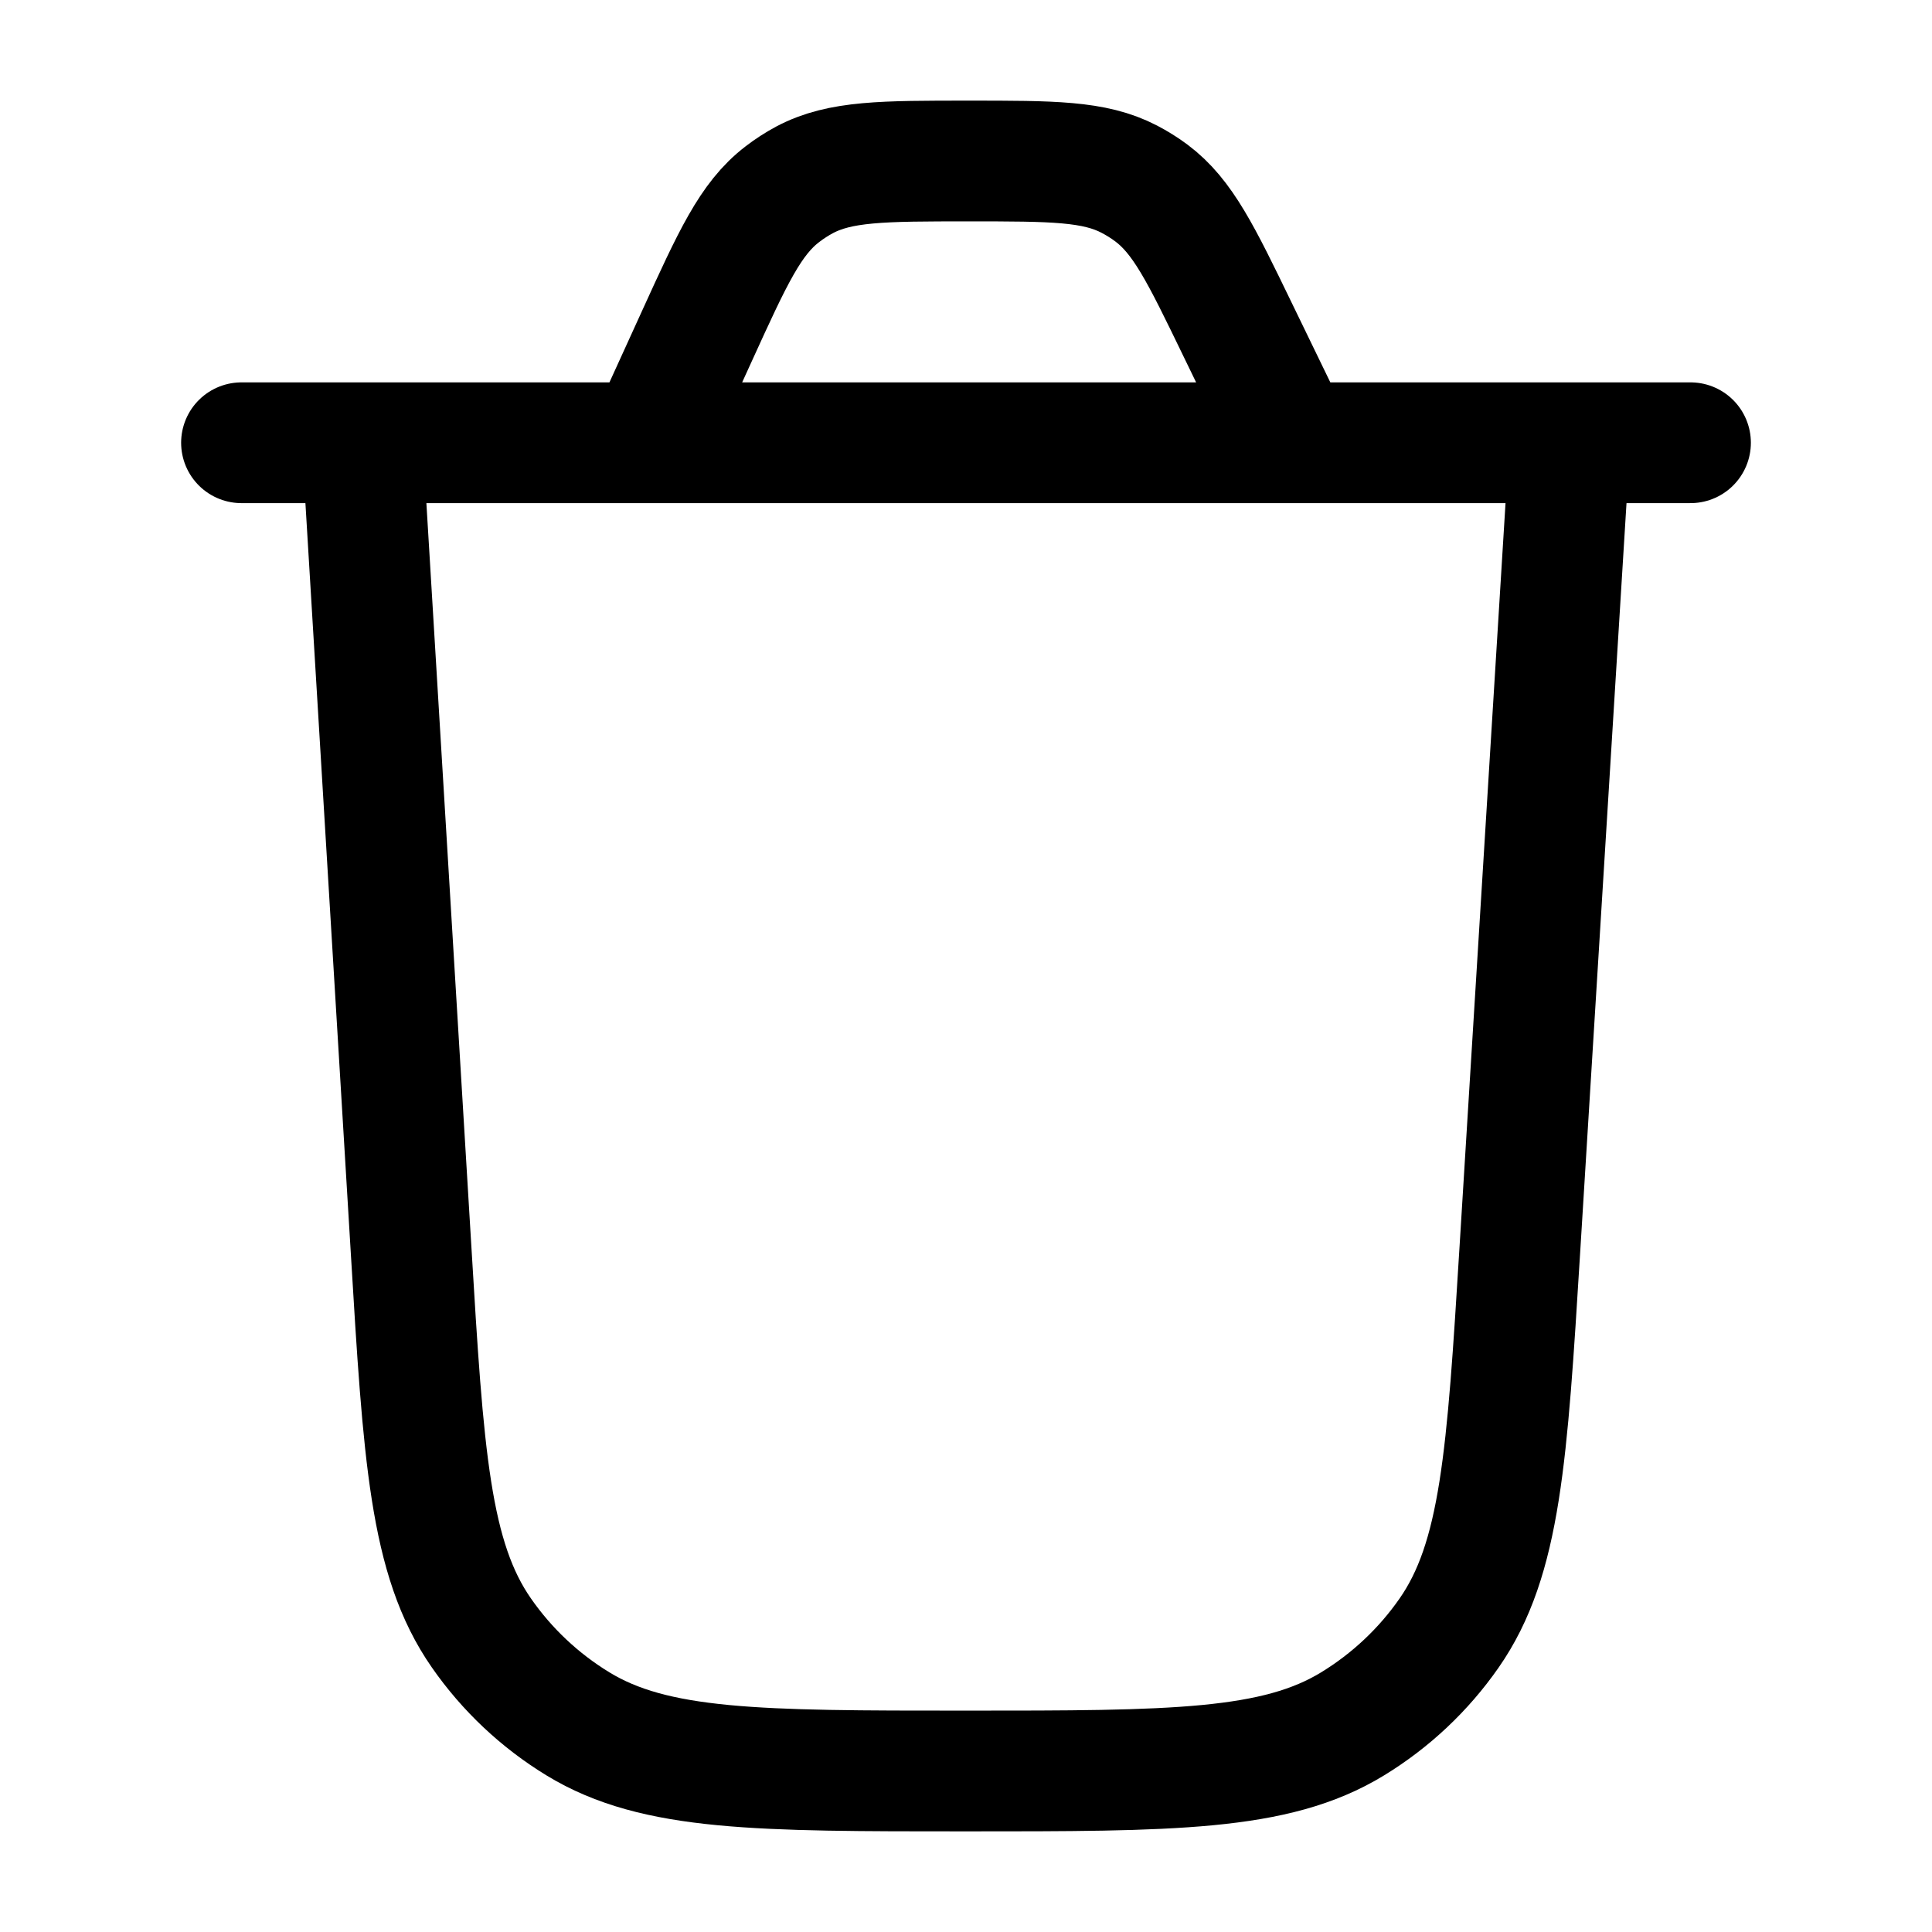
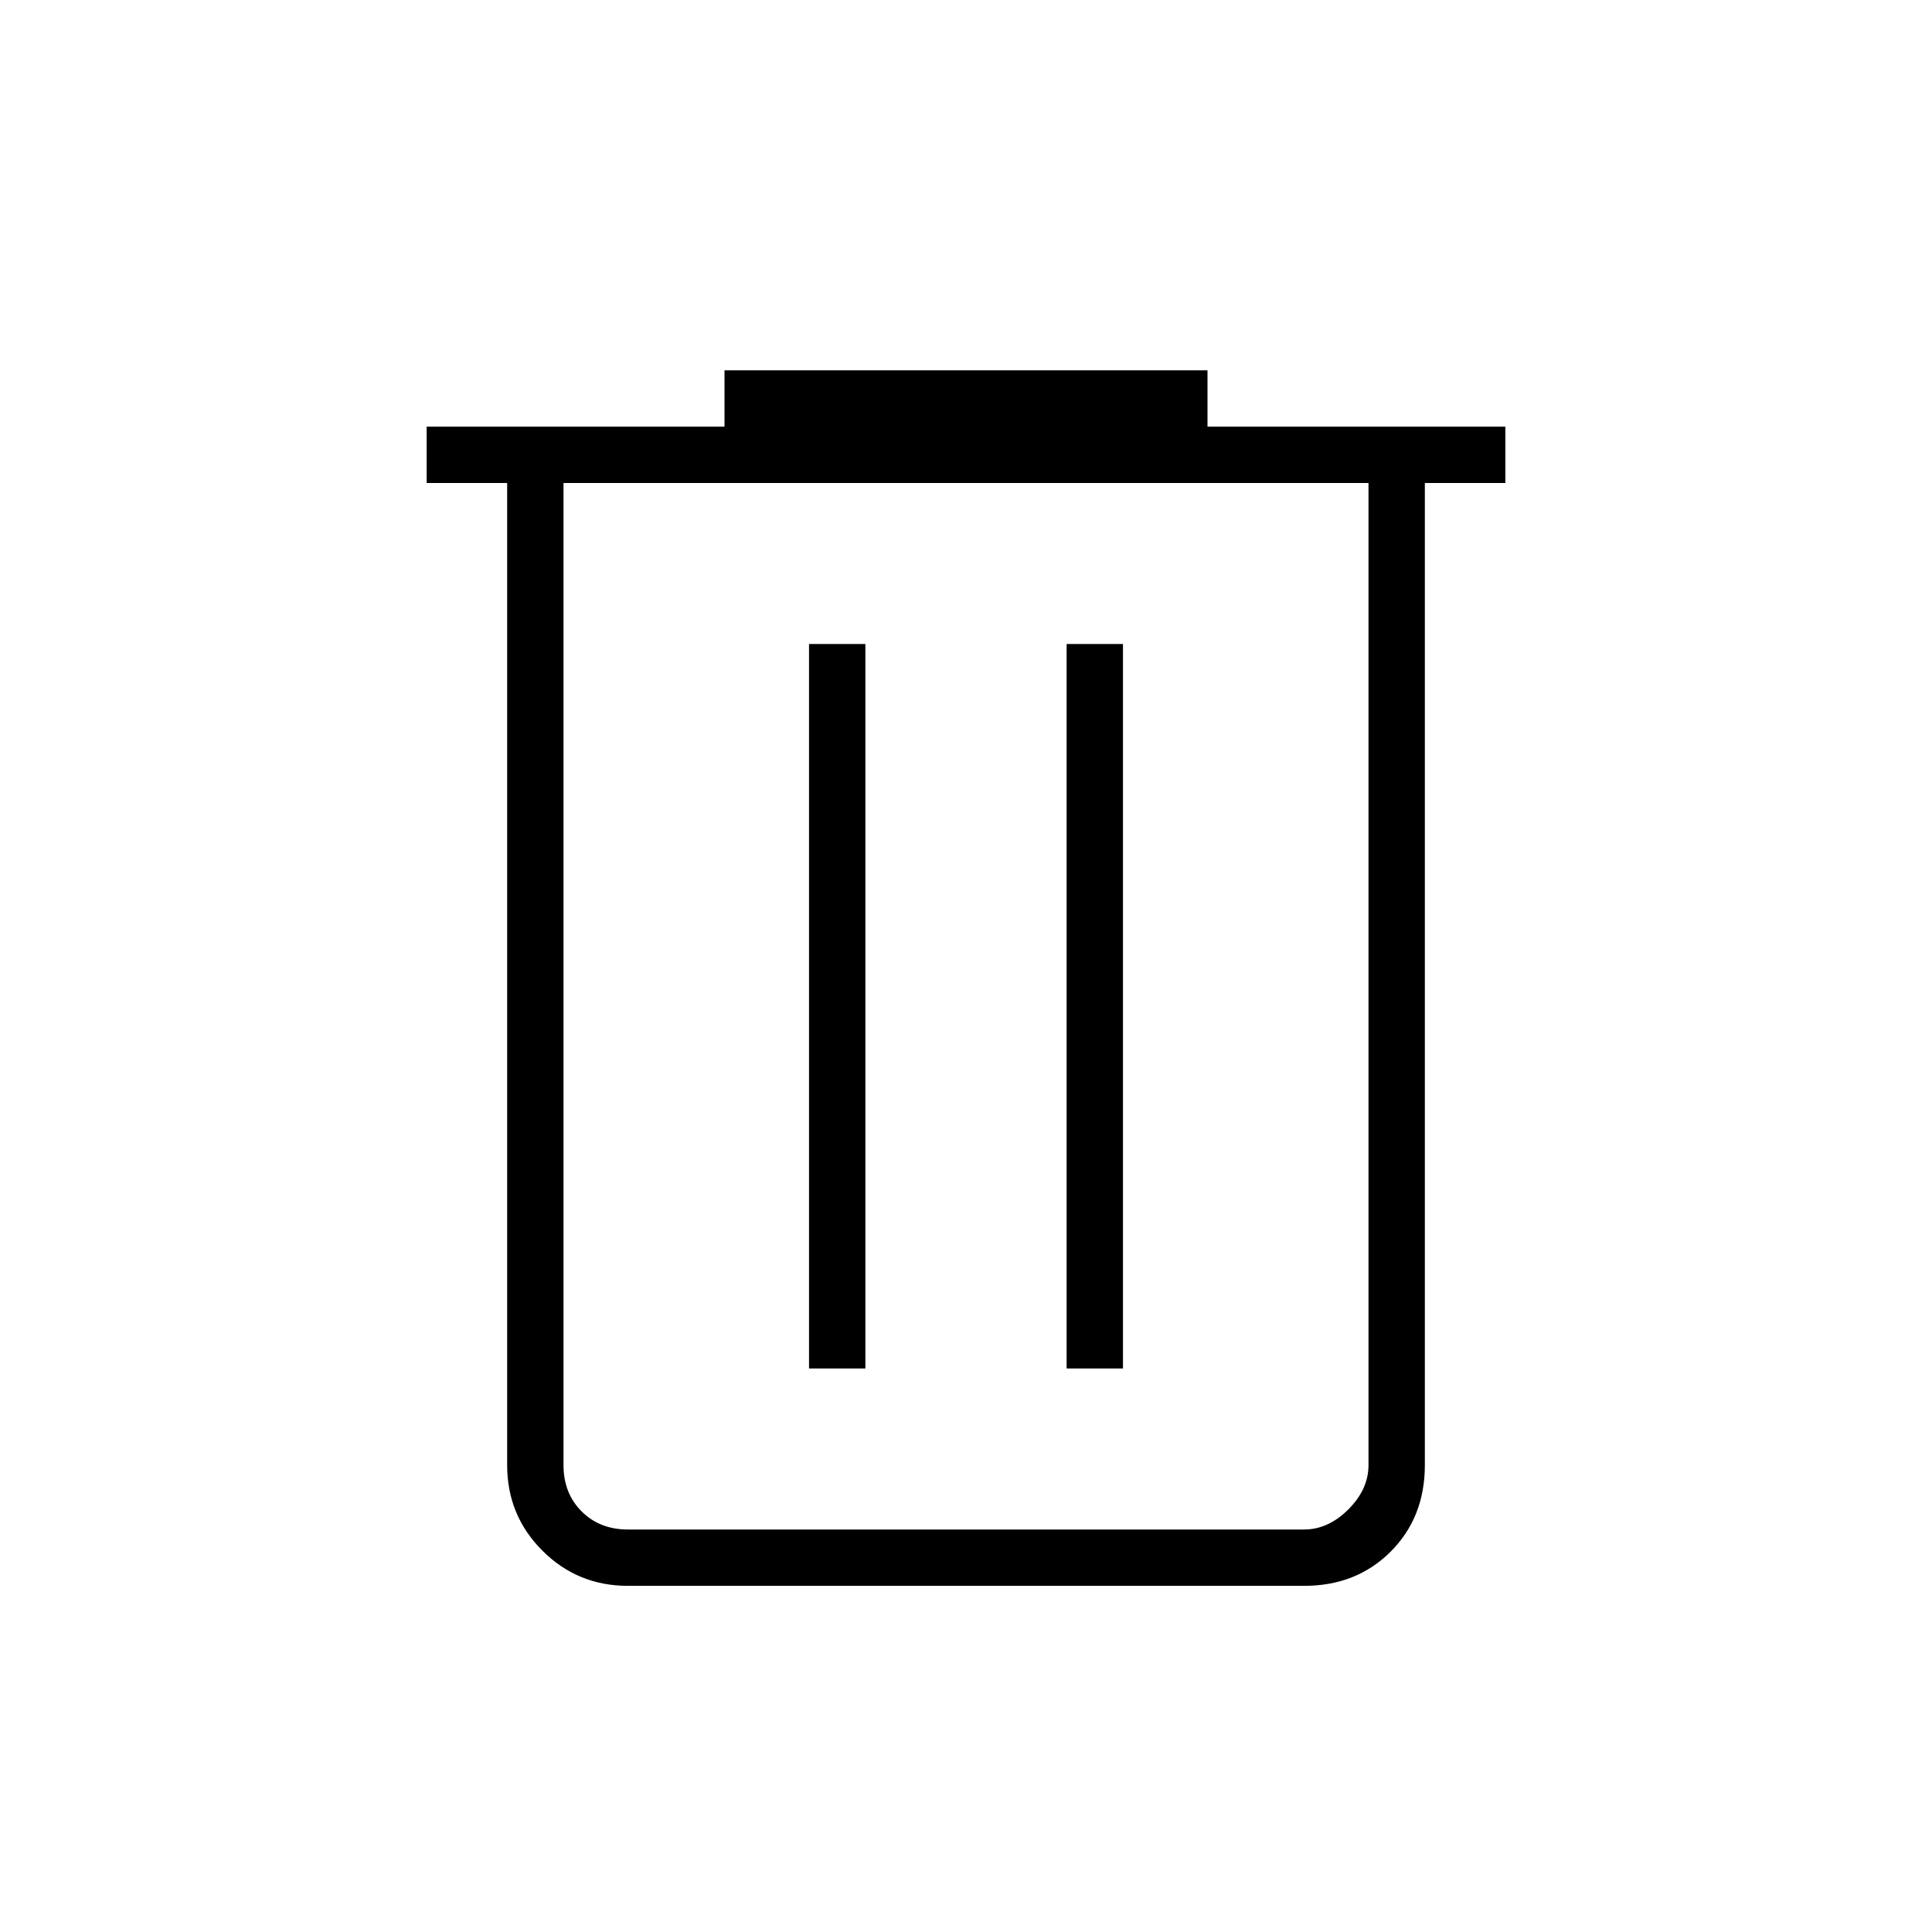
- <svg xmlns="http://www.w3.org/2000/svg" width="24" height="24" viewBox="0 0 24 24" fill="none">
-   <path d="M19.5 5.5L18.88 15.525C18.722 18.086 18.643 19.367 18 20.288C17.683 20.743 17.274 21.127 16.8 21.416C15.843 22 14.56 22 11.994 22C9.424 22 8.139 22 7.18 21.415C6.706 21.126 6.297 20.741 5.98 20.285C5.338 19.363 5.26 18.08 5.106 15.515L4.5 5.5M3 5.5H21M16.056 5.5L15.373 4.092C14.92 3.156 14.693 2.689 14.302 2.397C14.215 2.332 14.123 2.275 14.027 2.225C13.594 2 13.074 2 12.035 2C10.969 2 10.436 2 9.995 2.234C9.898 2.286 9.805 2.346 9.717 2.414C9.322 2.717 9.101 3.202 8.659 4.171L8.053 5.5" stroke="black" stroke-width="1.5" stroke-linecap="round" />
+ <svg xmlns="http://www.w3.org/2000/svg" height="24px" viewBox="0 -960 960 960" width="24px" fill="242424">
+   <path d="M312-172q-25 0-42.5-17.5T252-232v-488h-40v-28h148v-28h240v28h148v28h-40v488q0 26-17 43t-43 17H312Zm368-548H280v488q0 14 9 23t23 9h336q12 0 22-10t10-22v-488ZM402-280h28v-360h-28v360Zm128 0h28v-360h-28v360ZM280-720v520-520Z" />
</svg>
